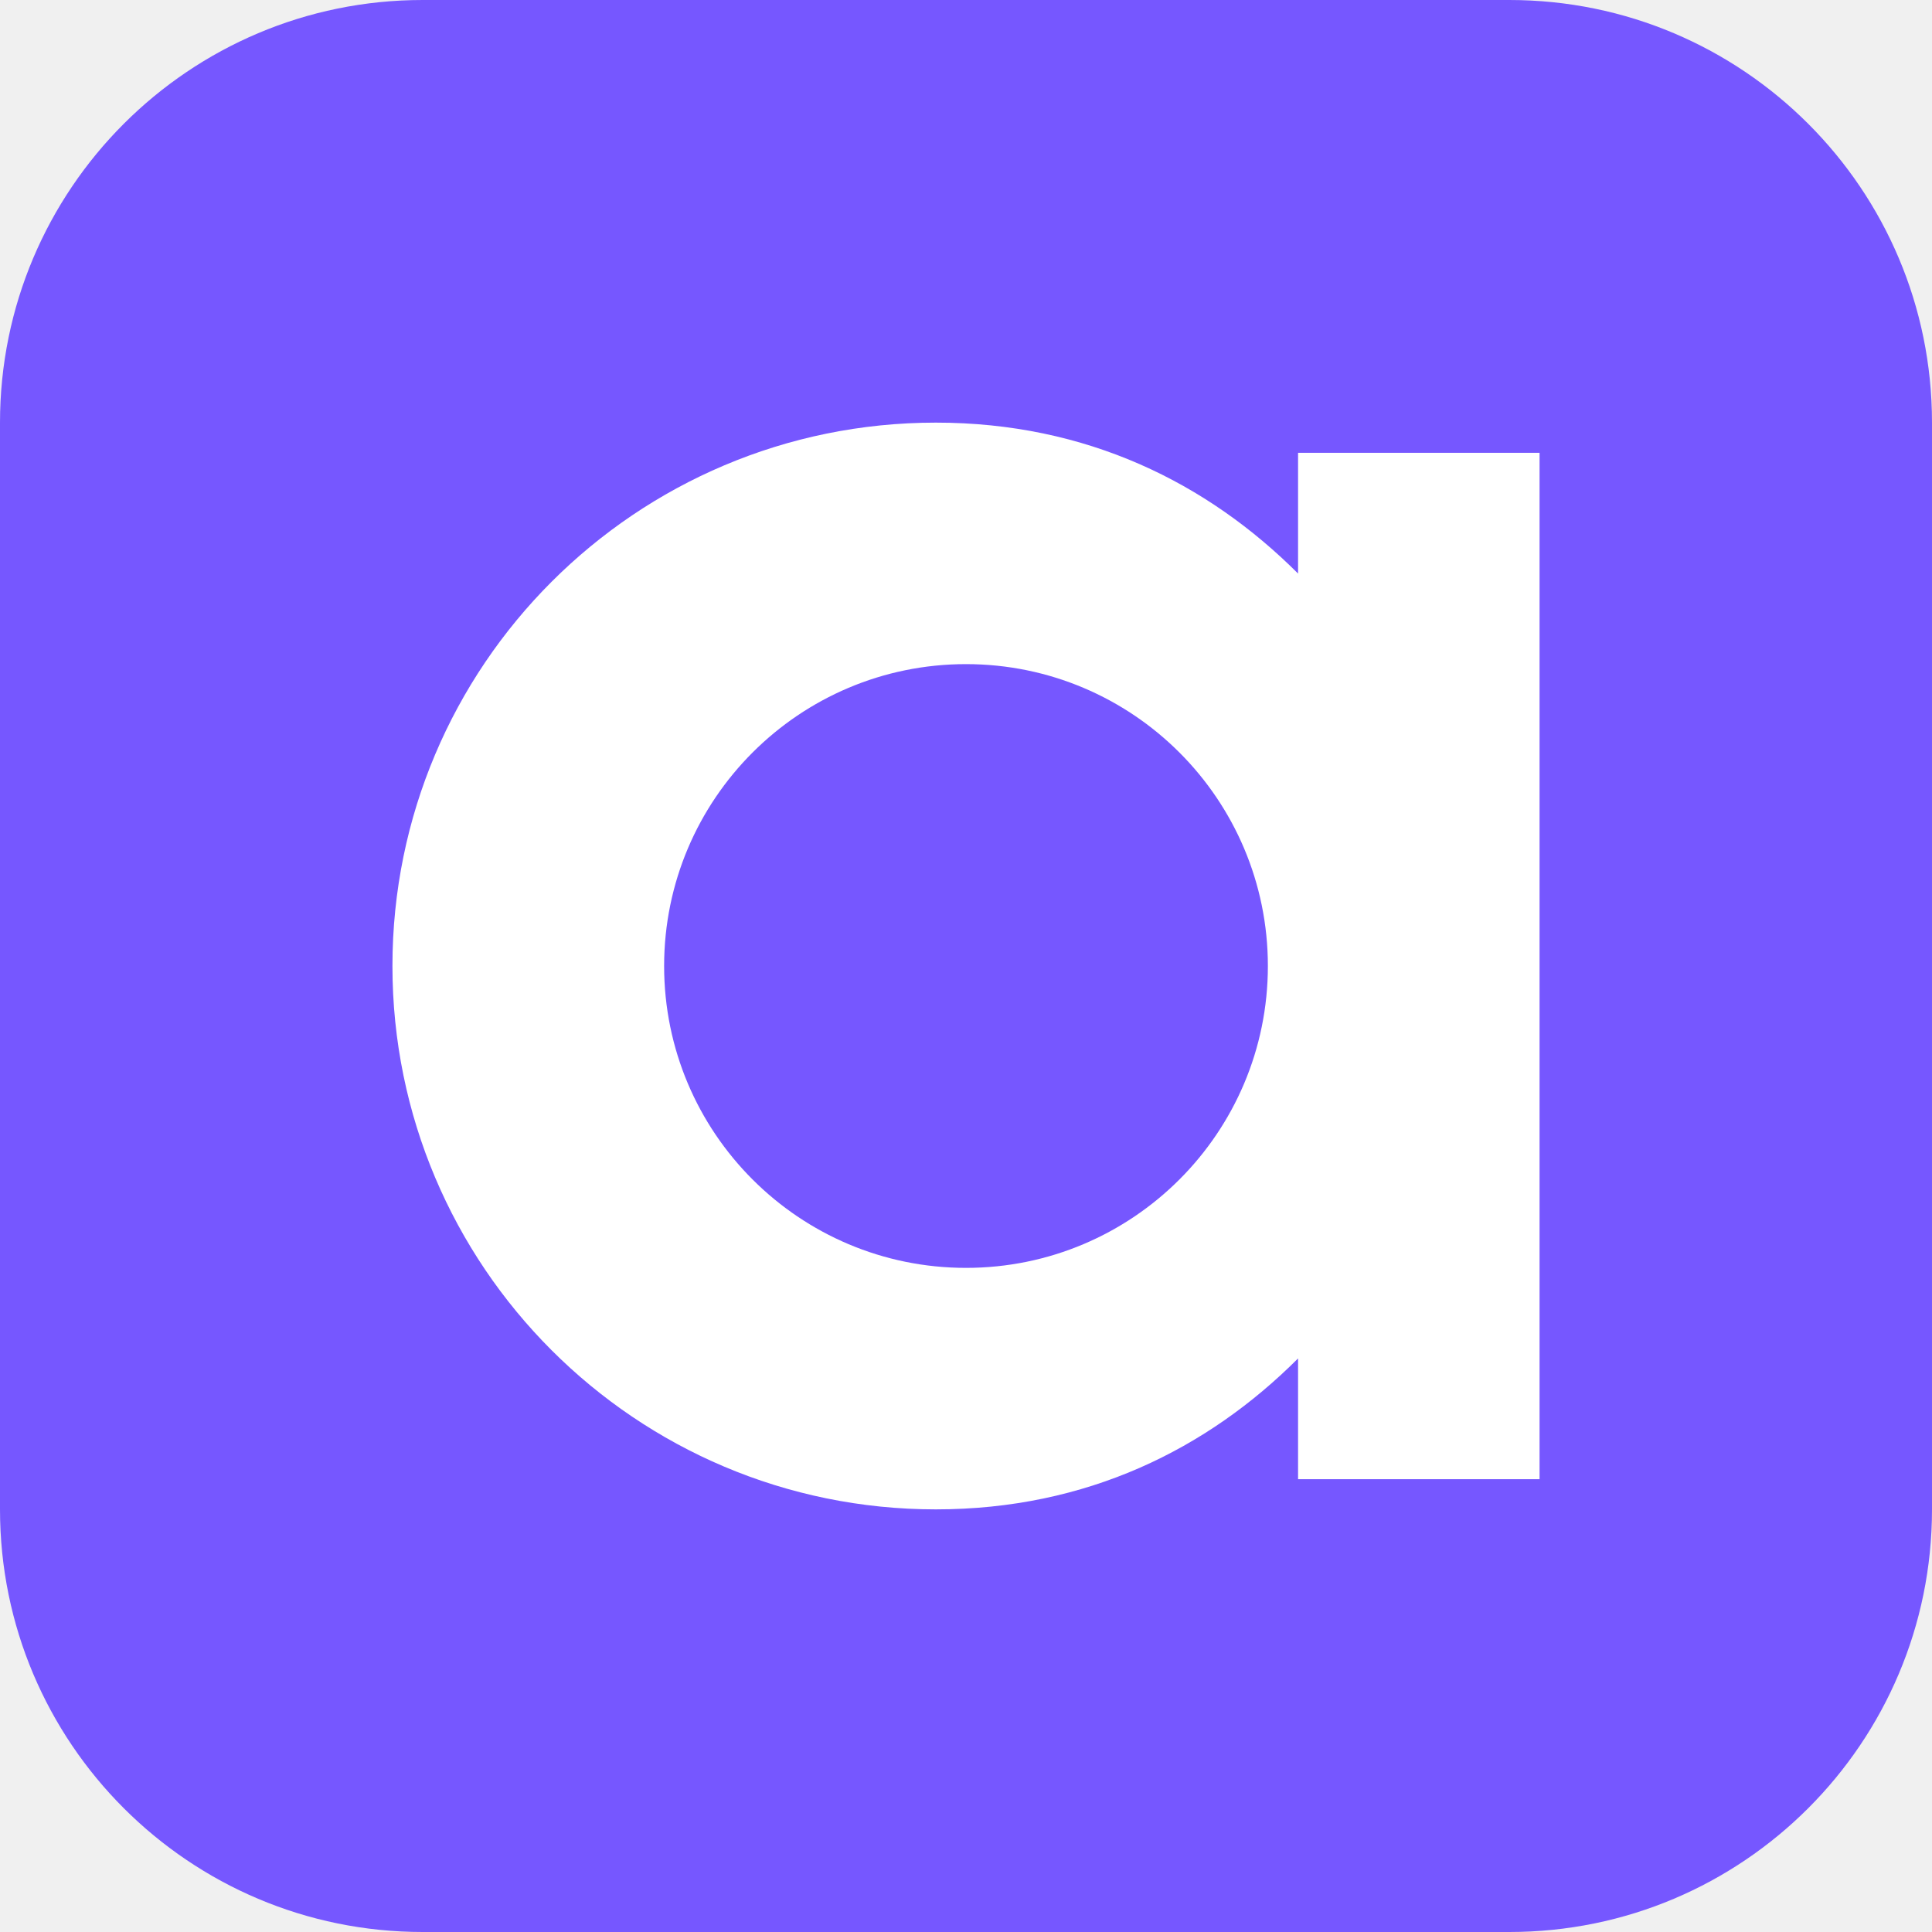
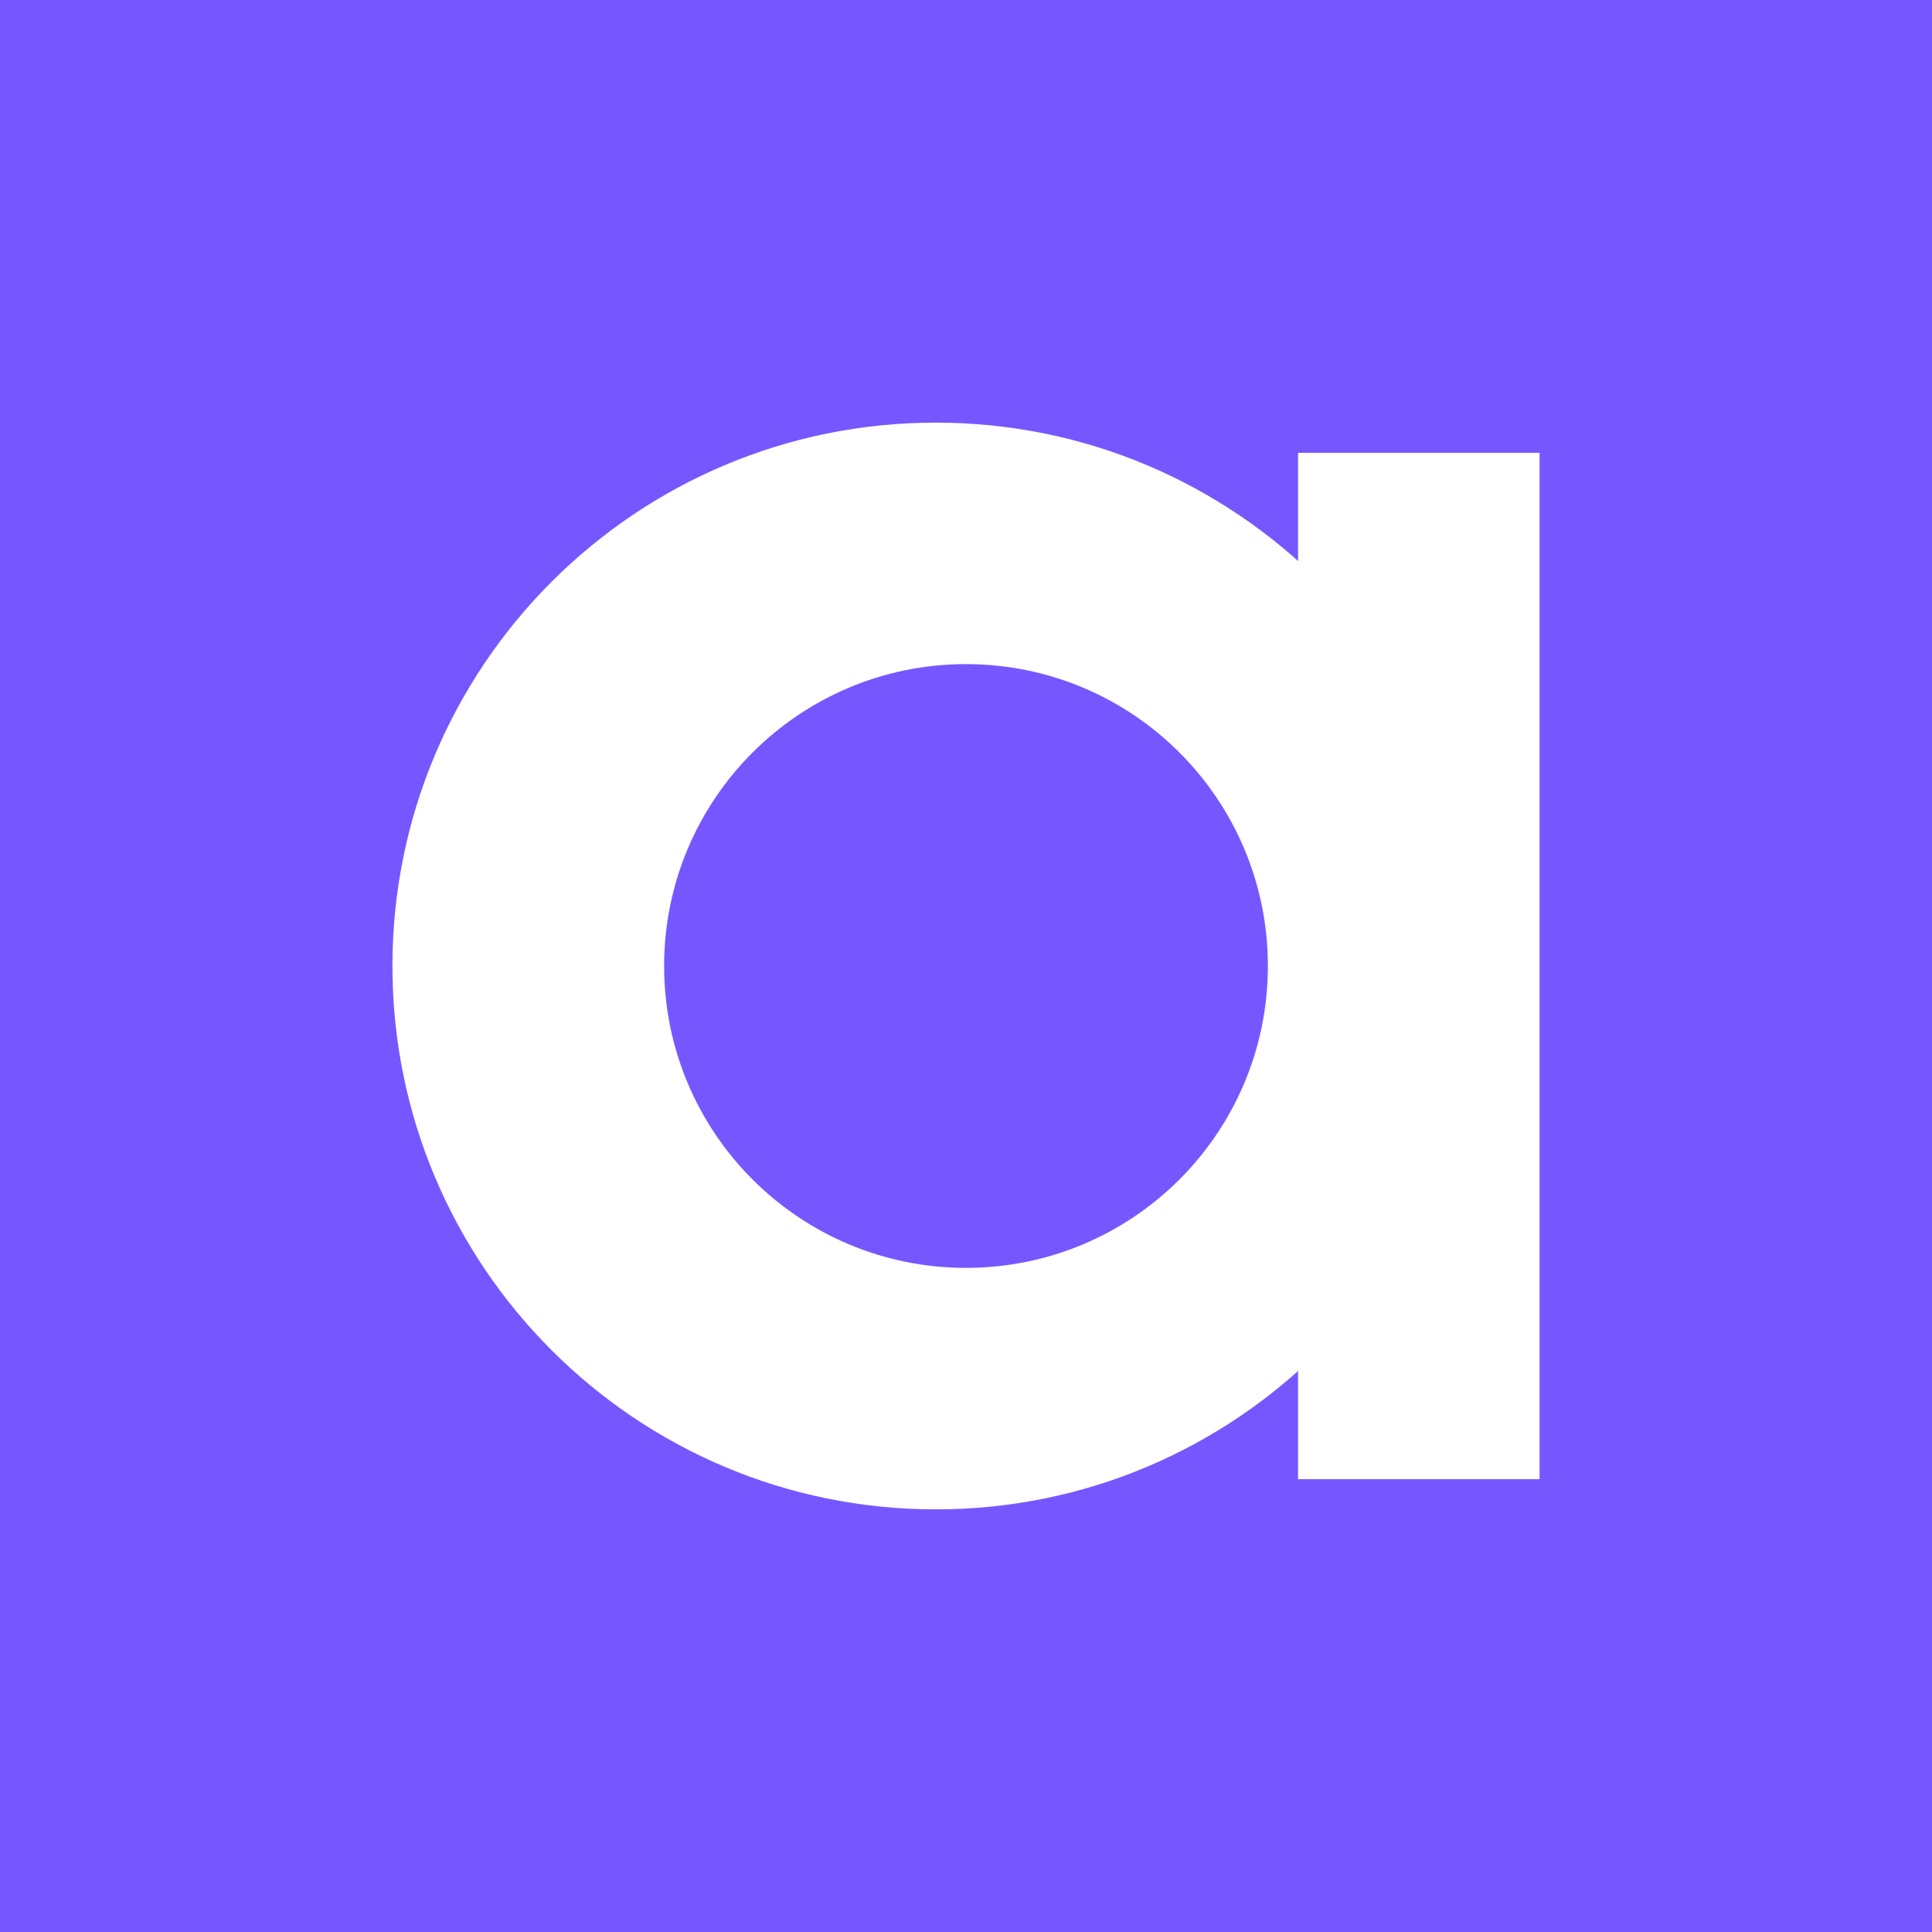
<svg xmlns="http://www.w3.org/2000/svg" viewBox="0 0 64 64">
-   <rect width="64" height="64" rx="14" fill="#7657FF" />
-   <path fill="#fff" fill-rule="evenodd" d="M31 14a18 18 0 1 0 0 36c5 0 9-2 12-5v4h8V15h-8v4c-3-3-7-5-12-5Zm1 8a10 10 0 1 1 0 20 10 10 0 0 1 0-20Z" />
+   <rect width="64" height="64" fill="#7657FF" />
+   <circle cx="31" cy="32" r="18" fill="white" />
+   <path fill="white" d="M43 15h8v34h-8z" />
+   <circle cx="32" cy="32" r="10" fill="#7657FF" />
</svg>
